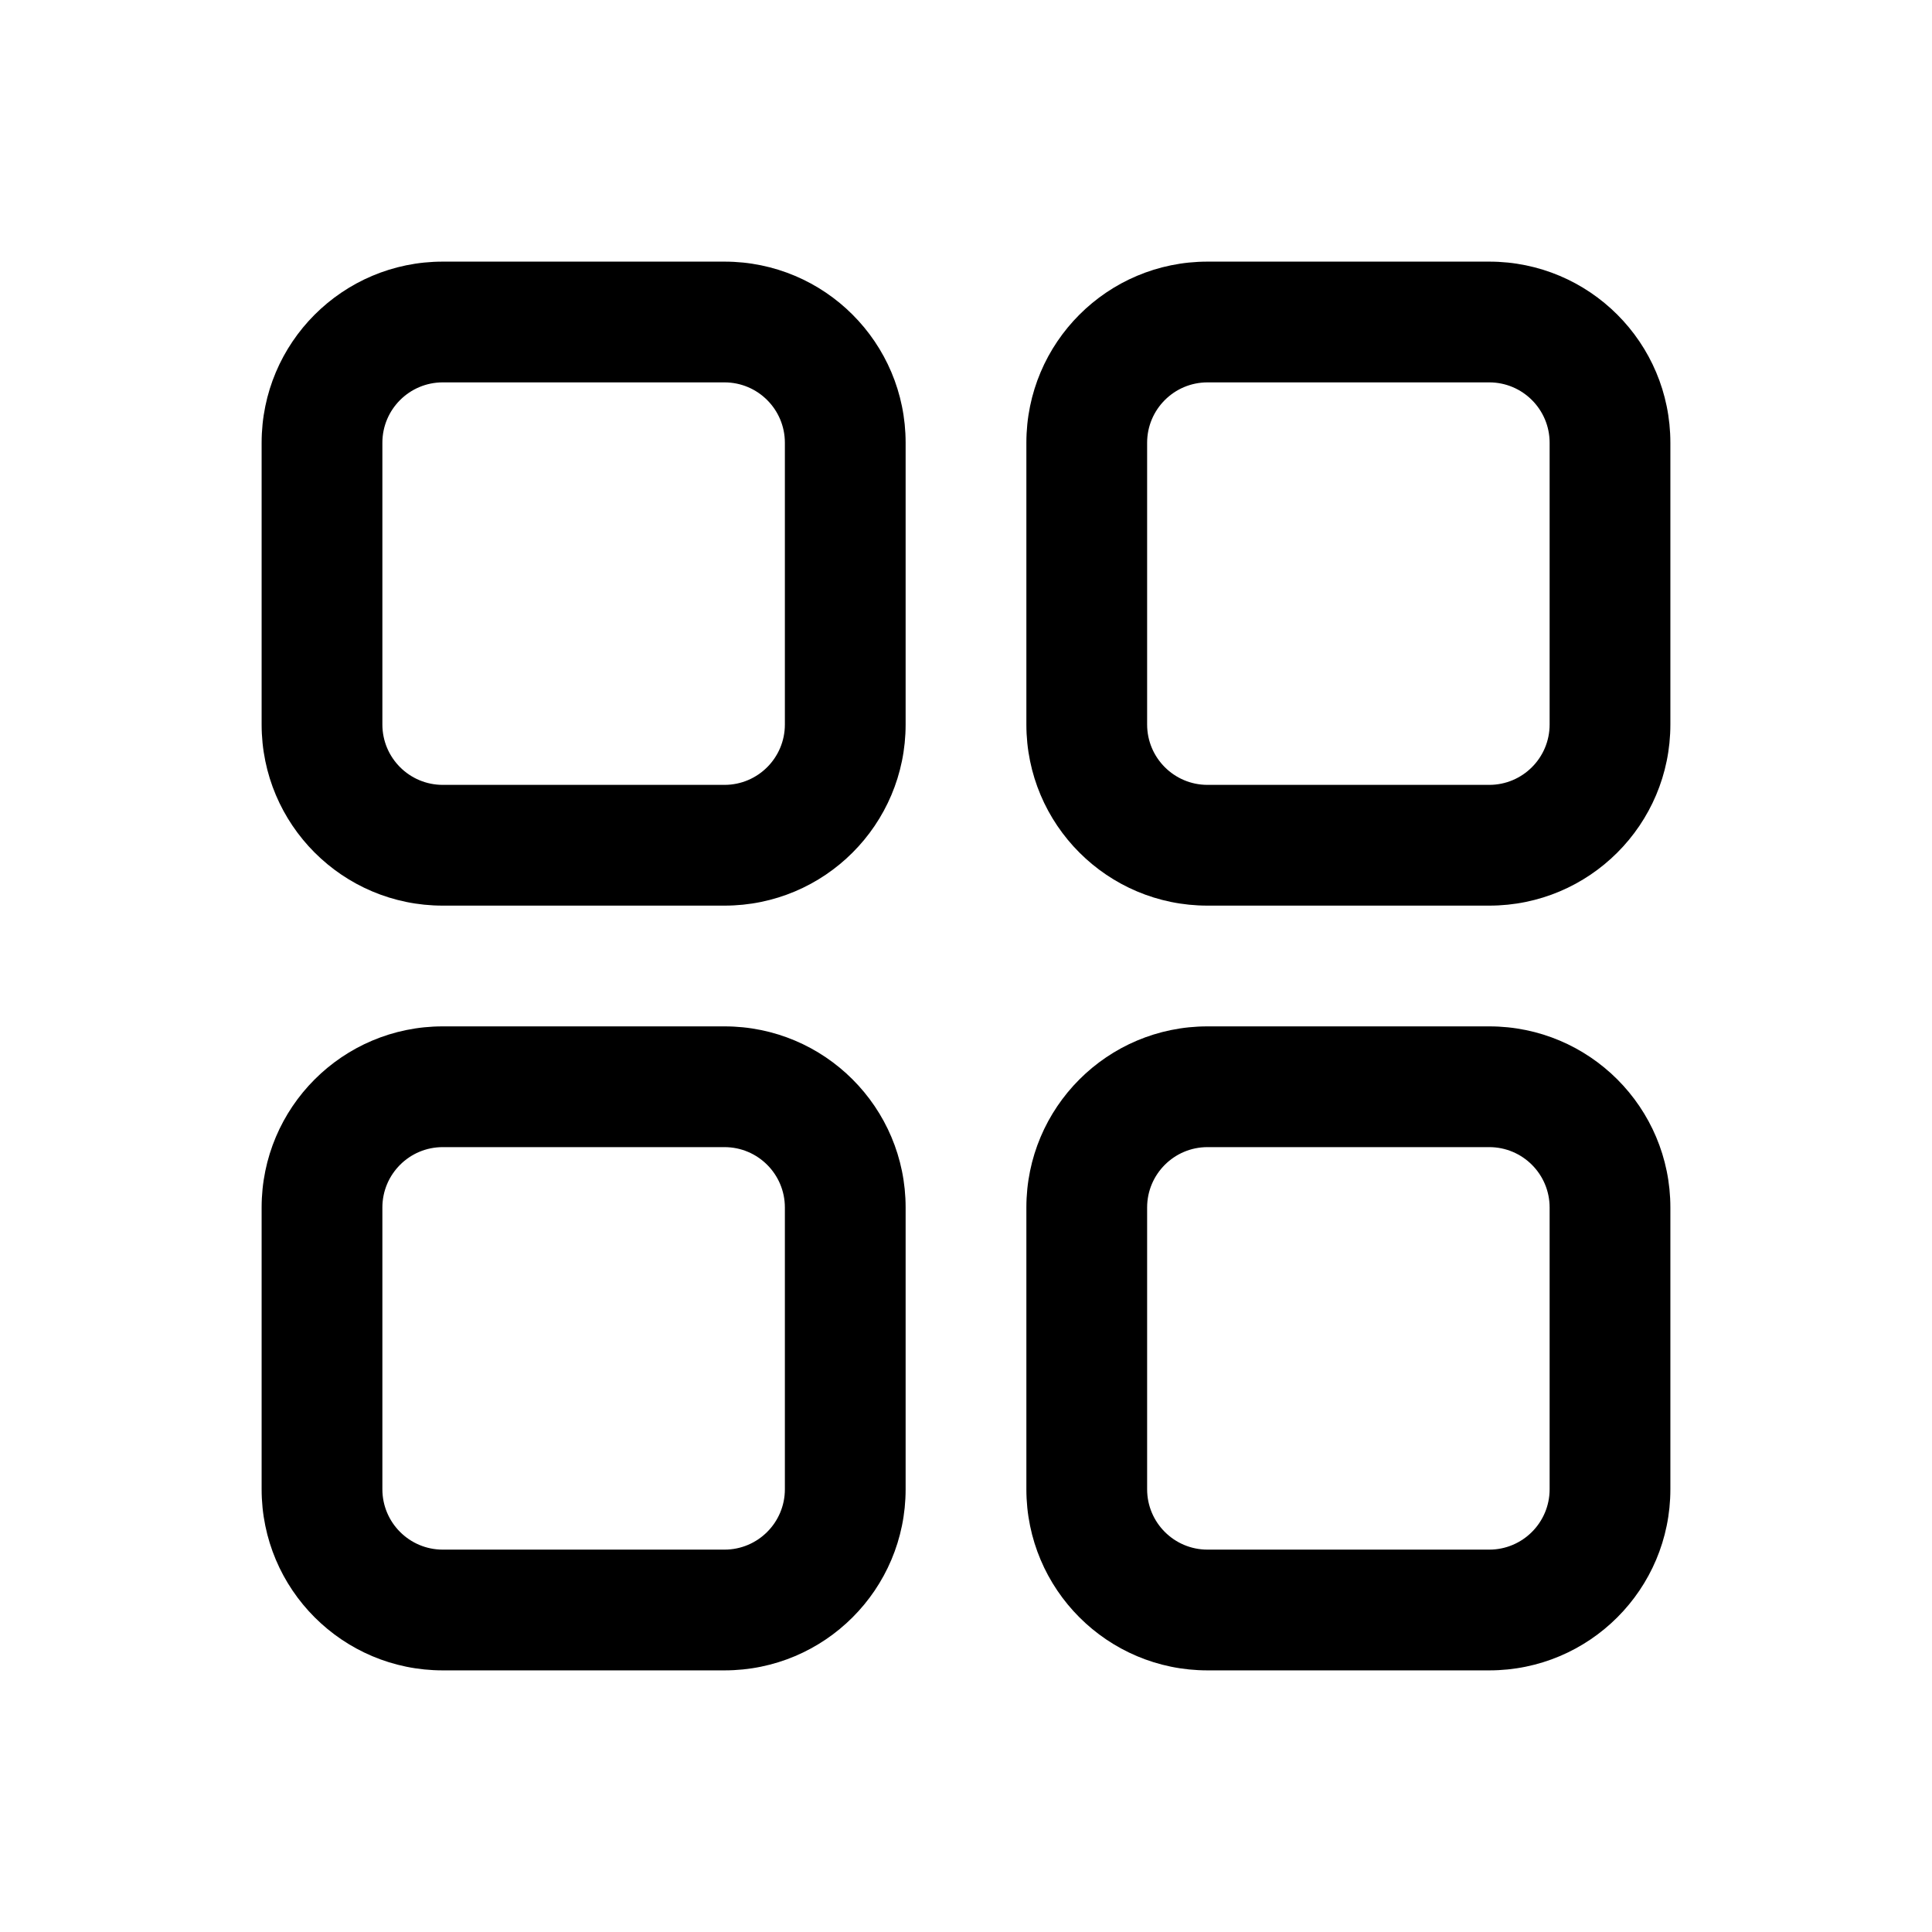
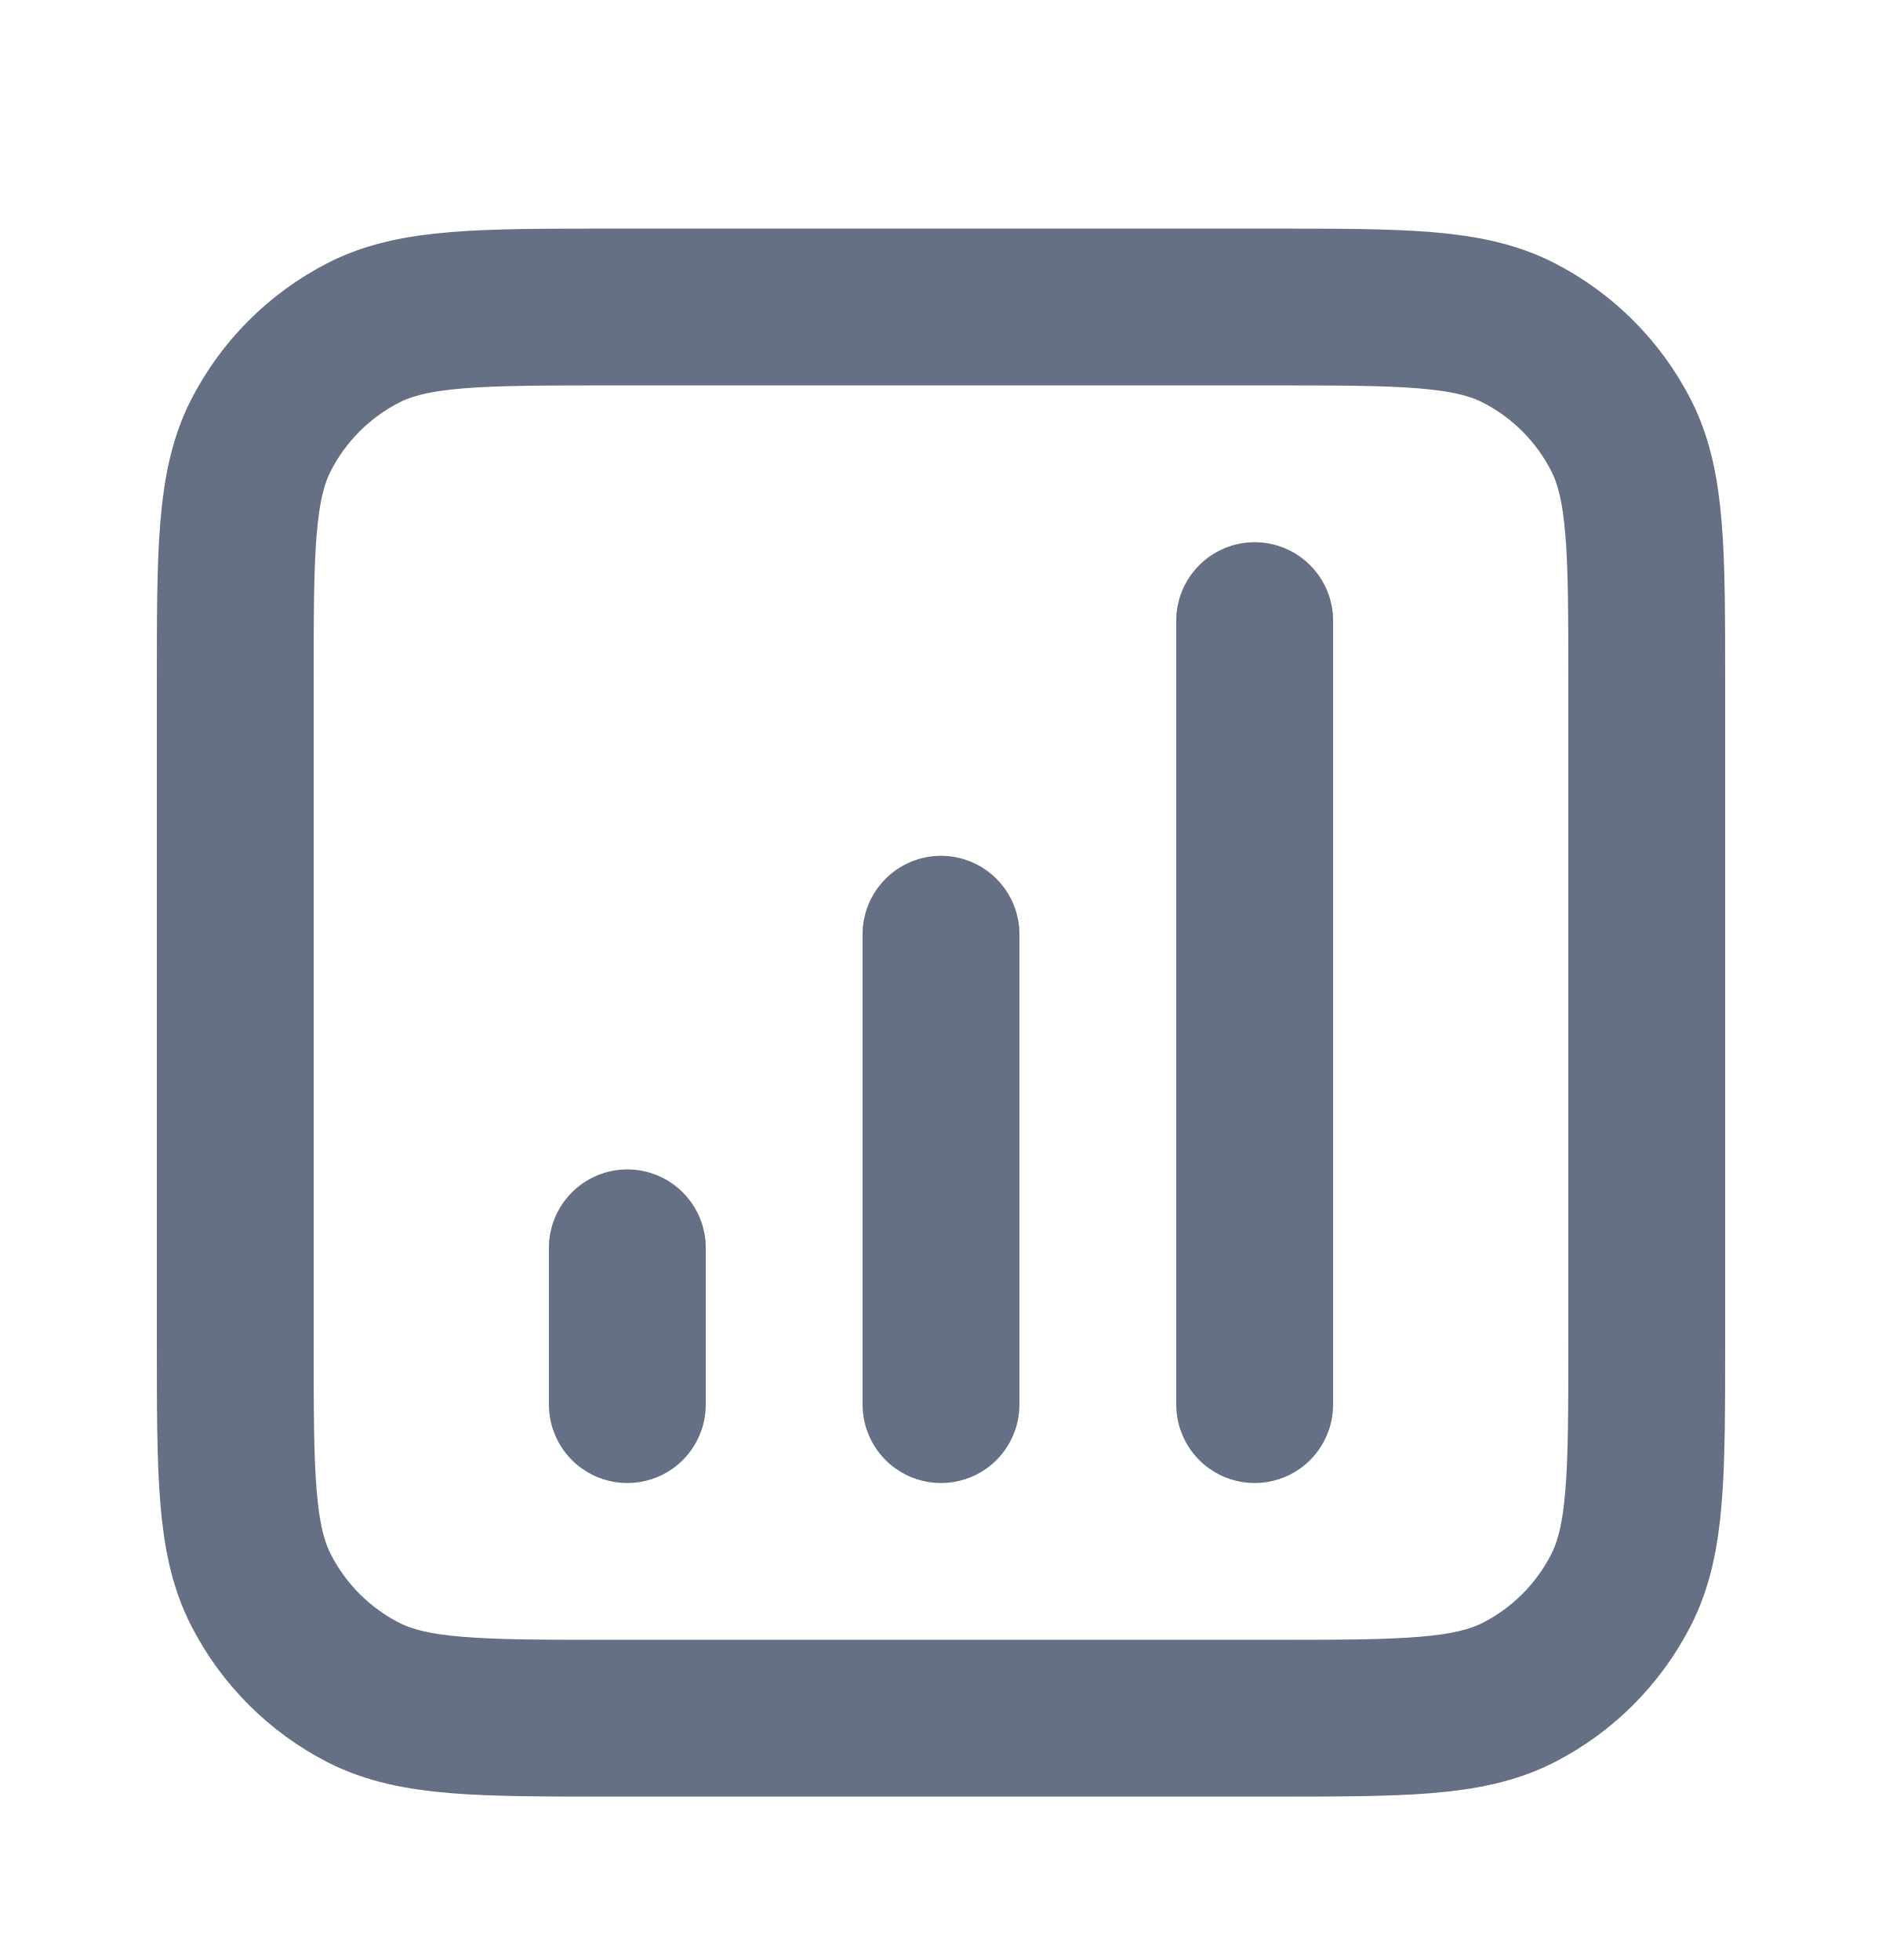
- <svg xmlns="http://www.w3.org/2000/svg" width="24" height="24" viewBox="0 0 24 24" fill="none">
-   <path fill-rule="evenodd" clip-rule="evenodd" d="M5.5 3.25C4.257 3.25 3.25 4.257 3.25 5.5V9C3.25 10.243 4.257 11.25 5.5 11.25H9C10.243 11.25 11.25 10.243 11.25 9V5.5C11.25 4.257 10.243 3.25 9 3.25H5.5ZM4.75 5.5C4.75 5.086 5.086 4.75 5.5 4.75H9C9.414 4.75 9.75 5.086 9.75 5.5V9C9.75 9.414 9.414 9.75 9 9.75H5.5C5.086 9.75 4.75 9.414 4.75 9V5.5ZM5.5 12.75C4.257 12.75 3.25 13.757 3.25 15V18.5C3.25 19.743 4.257 20.75 5.5 20.75H9C10.243 20.75 11.25 19.743 11.25 18.5V15C11.25 13.757 10.243 12.75 9 12.75H5.5ZM4.75 15C4.75 14.586 5.086 14.25 5.5 14.25H9C9.414 14.25 9.75 14.586 9.75 15V18.5C9.75 18.914 9.414 19.25 9 19.25H5.5C5.086 19.25 4.75 18.914 4.75 18.5V15ZM12.75 5.5C12.75 4.257 13.757 3.25 15 3.25H18.5C19.743 3.25 20.75 4.257 20.75 5.5V9C20.75 10.243 19.743 11.25 18.5 11.25H15C13.757 11.25 12.75 10.243 12.75 9V5.5ZM15 4.75C14.586 4.75 14.25 5.086 14.25 5.5V9C14.25 9.414 14.586 9.75 15 9.75H18.5C18.914 9.75 19.25 9.414 19.25 9V5.5C19.25 5.086 18.914 4.75 18.5 4.75H15ZM15 12.75C13.757 12.75 12.75 13.757 12.75 15V18.5C12.75 19.743 13.757 20.75 15 20.75H18.5C19.743 20.75 20.75 19.743 20.75 18.5V15C20.75 13.757 19.743 12.75 18.5 12.75H15ZM14.25 15C14.25 14.586 14.586 14.25 15 14.25H18.5C18.914 14.25 19.25 14.586 19.25 15V18.5C19.25 18.914 18.914 19.25 18.5 19.25H15C14.586 19.25 14.25 18.914 14.25 18.5V15Z" fill="currentColor" />
+ <svg xmlns="http://www.w3.org/2000/svg" width="24" height="25" viewBox="0 0 24 25" fill="none">
+   <path d="M8 15.916V17.916M12 11.916V17.916M16 7.916V17.916M7.8 21.916H16.2C17.88 21.916 18.72 21.916 19.362 21.59C19.927 21.302 20.385 20.843 20.673 20.278C21 19.637 21 18.797 21 17.116V8.716C21 7.036 21 6.196 20.673 5.554C20.385 4.99 19.927 4.531 19.362 4.243C18.72 3.916 17.88 3.916 16.2 3.916H7.8C6.12 3.916 5.28 3.916 4.638 4.243C4.074 4.531 3.615 4.99 3.327 5.554C3 6.196 3 7.036 3 8.716V17.116C3 18.797 3 19.637 3.327 20.278C3.615 20.843 4.074 21.302 4.638 21.59C5.28 21.916 6.12 21.916 7.8 21.916Z" stroke="#667085" stroke-width="2" stroke-linecap="round" stroke-linejoin="round" />
</svg>
